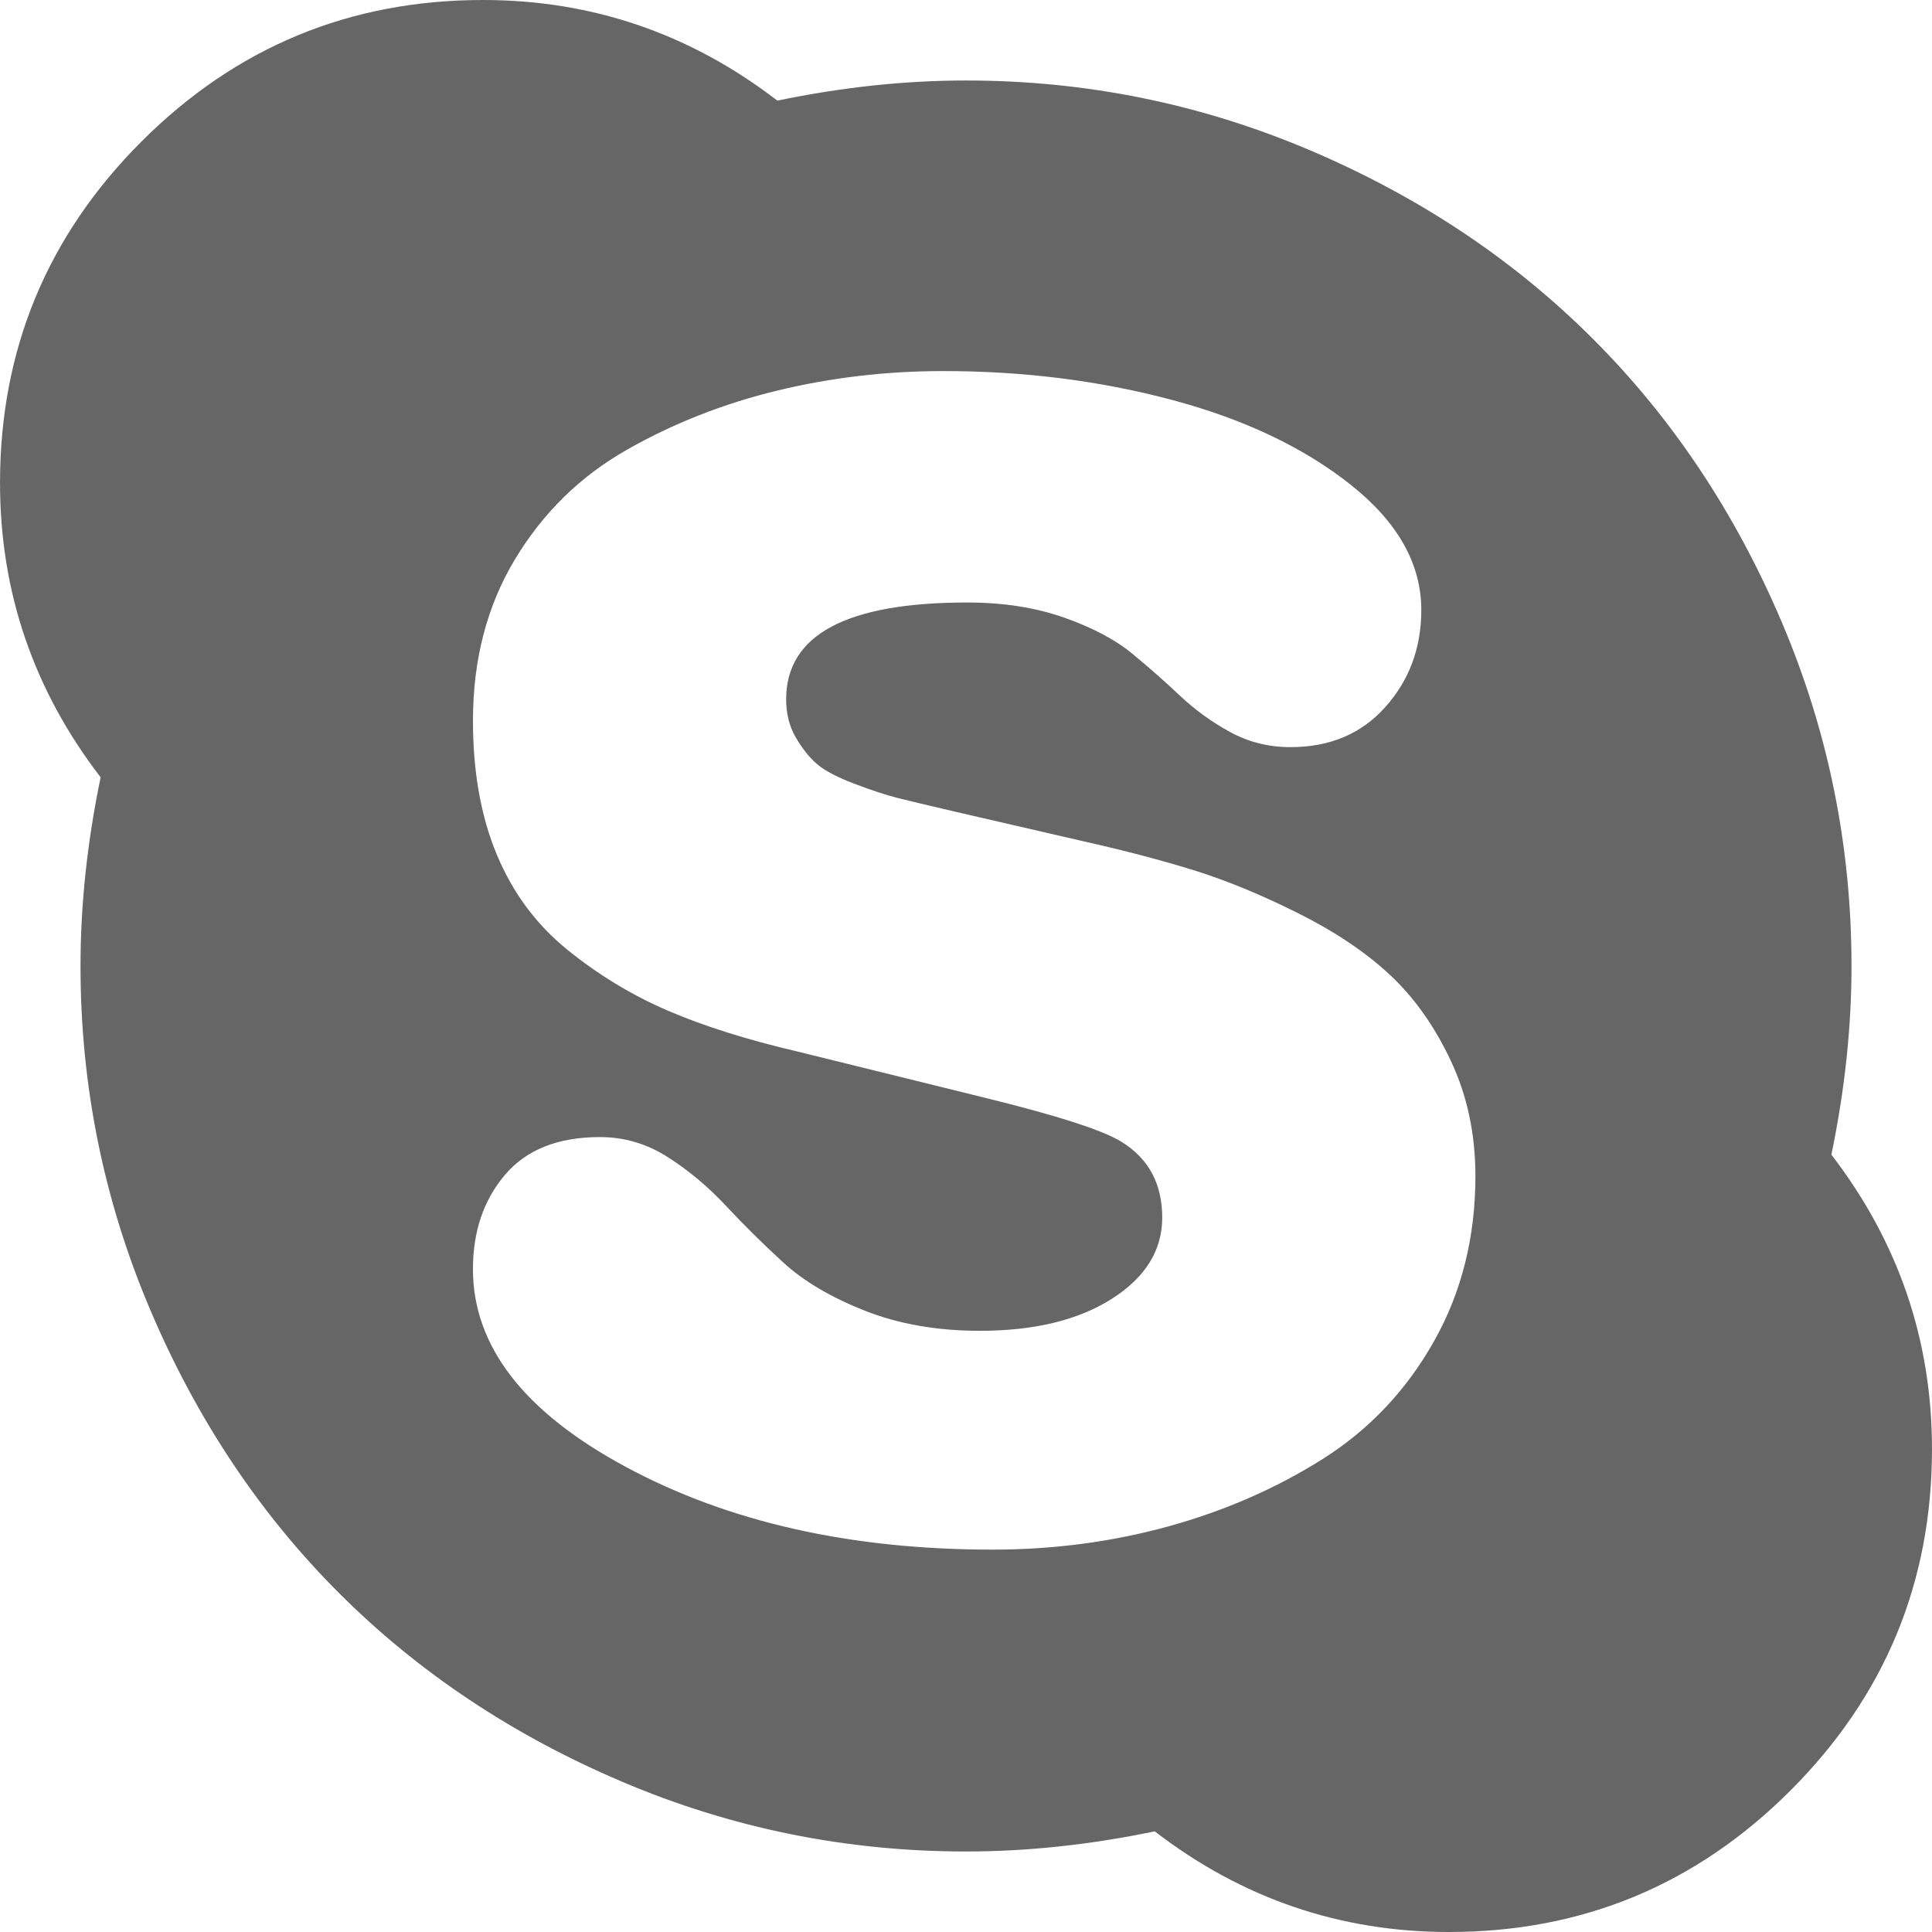
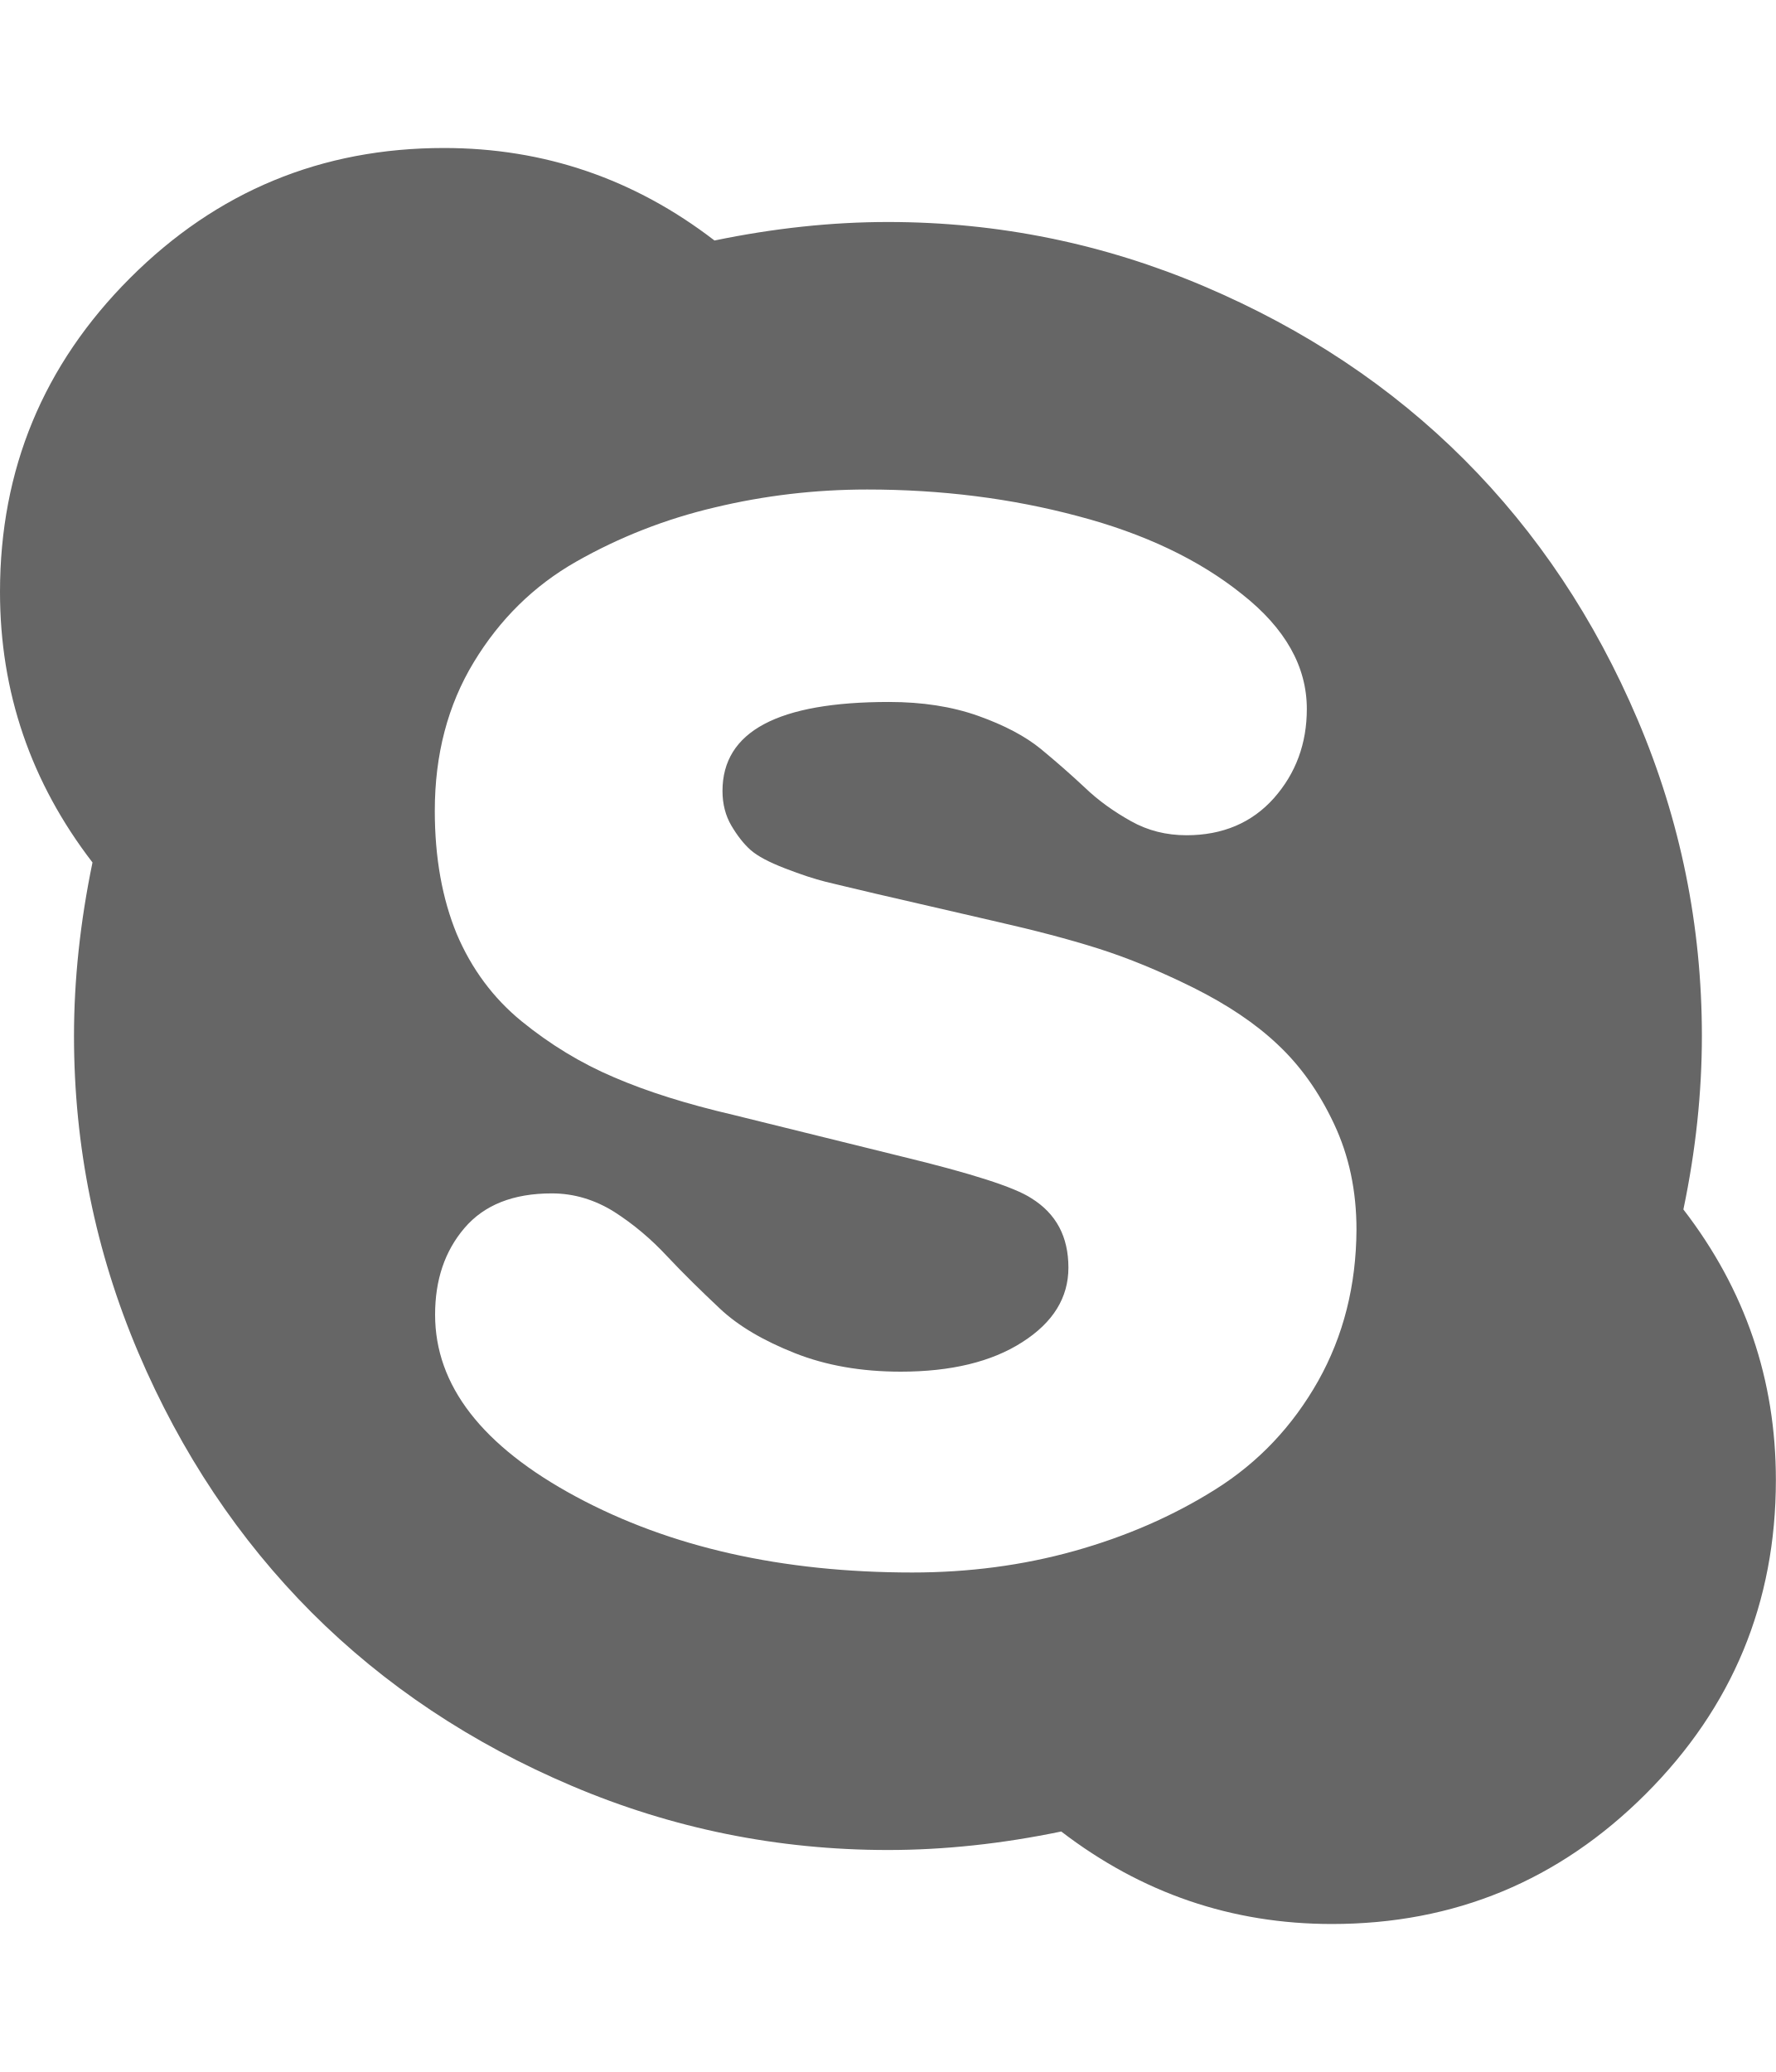
- <svg xmlns="http://www.w3.org/2000/svg" version="1.1" id="Capa_1" x="0px" y="0px" width="512px" height="512px" viewBox="0 0 512 512" enable-background="new 0 0 512 512" xml:space="preserve">
-   <path fill="#666666" d="M485.338,305.999c3.549-17.112,5.329-33.782,5.329-50c0-31.778-6.159-62.167-18.498-91.169  c-12.331-28.999-28.999-53.996-49.999-74.998c-21-21.001-45.994-37.667-74.994-50.004c-29.008-12.327-59.388-18.497-91.17-18.497  c-16.222,0-32.89,1.779-50.001,5.336C182.894,8.89,156.893,0,128.003,0C92.672,0,62.507,12.498,37.505,37.495  c-25.003,25.003-37.5,55.168-37.5,90.501c0,28.89,8.889,54.89,26.665,78.001c-3.554,17.11-5.333,33.78-5.333,50.002  c0,31.773,6.165,62.162,18.497,91.165c12.332,28.999,28.999,53.998,50.001,75.003c21,20.999,46.001,37.66,75,49.998  c29.001,12.333,59.391,18.499,91.168,18.499c16.22,0,32.889-1.781,50.01-5.338c23.104,17.78,49.104,26.675,77.994,26.675  c35.328,0,65.502-12.506,90.489-37.501c25.003-25.004,37.501-55.169,37.501-90.505C511.992,355.111,503.105,329.114,485.338,305.999  z M379.995,355.498c-7.327,13.001-17.165,23.389-29.495,31.168c-12.337,7.779-25.947,13.716-40.834,17.832  c-14.887,4.107-30.44,6.168-46.667,6.168c-37.551,0-69.882-7.28-96.995-21.839c-27.113-14.561-40.668-32.052-40.668-52.501  c0-9.996,2.834-18.322,8.501-24.994c5.666-6.669,14.055-9.996,25.166-9.996c6.445,0,12.442,1.776,17.998,5.328  c5.555,3.557,10.665,7.84,15.334,12.842c4.669,5.003,9.721,9.996,15.166,14.999c5.442,5.003,12.664,9.277,21.664,12.833  c9.001,3.557,19.168,5.338,30.505,5.338c14.443,0,26.105-2.829,35.003-8.493c8.885-5.673,13.329-12.842,13.329-21.504  c0-8.894-3.553-15.559-10.66-20.002c-4.883-3.12-17.333-7.119-37.334-12.005l-48.671-12.007  c-13.332-3.108-24.777-6.716-34.334-10.824c-9.557-4.114-18.447-9.497-26.667-16.169c-8.218-6.664-14.441-15.051-18.664-25.166  c-4.222-10.108-6.333-21.944-6.333-35.5c0-16.224,3.724-30.496,11.165-42.834c7.442-12.335,17.336-22.003,29.666-29.002  c12.332-7.001,25.61-12.222,39.834-15.666c14.22-3.445,28.887-5.167,43.998-5.167c21.338,0,41.552,2.557,60.666,7.667  c19.11,5.11,34.888,12.61,47.329,22.499c12.441,9.893,18.662,20.947,18.662,33.168c0,9.996-3.16,18.556-9.501,25.665  c-6.321,7.107-14.712,10.664-25.16,10.664c-5.776,0-11.107-1.335-15.997-4.002c-4.888-2.665-9.328-5.886-13.337-9.664  c-4-3.776-8.228-7.499-12.67-11.165c-4.443-3.666-10.444-6.833-17.991-9.499c-7.564-2.667-16.114-4.001-25.669-4.001  c-31.997,0-47.999,8.55-47.999,25.664c0,3.776,0.835,7.11,2.5,9.999c1.666,2.889,3.503,5.222,5.499,7  c1.996,1.78,5.33,3.557,9.999,5.336c4.669,1.78,8.558,3.062,11.668,3.834c3.109,0.777,8.002,1.944,14.667,3.498l34.668,7.999  c10.887,2.446,20.604,5.004,29.166,7.667c8.559,2.671,17.724,6.445,27.5,11.336c9.777,4.889,17.889,10.33,24.33,16.332  c6.447,6.005,11.834,13.608,16.173,22.83c4.337,9.225,6.496,19.393,6.496,30.5C390.998,327.886,387.338,342.5,379.995,355.498z" />
+ <svg xmlns="http://www.w3.org/2000/svg" version="1.1" id="Capa_1" x="0px" y="0px" width="24px" height="28px" viewBox="0 0 24 28" enable-background="new 0 0 24 28" xml:space="preserve">
+   <path fill="#666666" d="M22.75,16.344C22.918,15.543,23,14.76,23,14c0-1.49-0.29-2.914-0.868-4.274  c-0.578-1.359-1.36-2.531-2.344-3.516c-0.984-0.984-2.156-1.763-3.515-2.341C14.916,3.292,13.488,3,12,3  c-0.76,0-1.542,0.084-2.344,0.25C8.572,2.416,7.352,2,6,2C4.344,2,2.93,2.585,1.758,3.757S0,6.343,0,7.999  c0,1.354,0.416,2.572,1.25,3.656C1.084,12.458,1,13.239,1,13.999c0,1.488,0.29,2.914,0.868,4.276  c0.578,1.359,1.362,2.531,2.344,3.516c0.984,0.984,2.156,1.766,3.519,2.344C9.086,24.71,10.51,25,12,25  c0.76,0,1.542-0.084,2.342-0.25C15.43,25.584,16.648,26,18,26c1.656,0,3.07-0.586,4.242-1.758S24,21.656,24,20  C24,18.644,23.586,17.428,22.75,16.344z M17.813,18.664c-0.345,0.61-0.805,1.096-1.383,1.46s-1.214,0.64-1.914,0.836  c-0.695,0.194-1.426,0.29-2.186,0.29c-1.76,0-3.276-0.342-4.544-1.024c-1.272-0.684-1.906-1.504-1.906-2.46  c0-0.468,0.13-0.859,0.398-1.172c0.266-0.311,0.657-0.467,1.18-0.467c0.3,0,0.582,0.086,0.844,0.25  c0.259,0.166,0.498,0.367,0.714,0.6c0.219,0.233,0.459,0.468,0.711,0.705c0.252,0.238,0.594,0.437,1.016,0.604s0.897,0.25,1.43,0.25  c0.676,0,1.227-0.132,1.641-0.398c0.418-0.266,0.625-0.602,0.625-1.008c0-0.417-0.164-0.728-0.5-0.937  c-0.228-0.15-0.81-0.336-1.75-0.564l-2.279-0.563c-0.628-0.146-1.162-0.314-1.612-0.508c-0.448-0.19-0.864-0.444-1.25-0.758  c-0.382-0.312-0.676-0.708-0.876-1.18c-0.195-0.475-0.296-1.028-0.296-1.662c0-0.762,0.176-1.43,0.526-2.008  c0.35-0.578,0.81-1.034,1.388-1.362s1.202-0.574,1.87-0.731c0.668-0.16,1.354-0.242,2.06-0.242c1,0,1.95,0.12,2.845,0.359  c0.897,0.236,1.638,0.588,2.22,1.055c0.586,0.462,0.876,0.979,0.876,1.552c0,0.466-0.148,0.87-0.446,1.206  c-0.296,0.332-0.692,0.5-1.18,0.5c-0.274,0-0.524-0.063-0.75-0.19c-0.227-0.127-0.438-0.275-0.626-0.456  c-0.188-0.176-0.387-0.35-0.594-0.521c-0.211-0.172-0.492-0.32-0.845-0.446c-0.355-0.126-0.754-0.188-1.206-0.188  c-1.5,0-2.25,0.397-2.25,1.204c0,0.176,0.042,0.335,0.12,0.467s0.164,0.244,0.258,0.328c0.095,0.084,0.25,0.166,0.468,0.25  c0.217,0.084,0.4,0.144,0.545,0.18c0.144,0.036,0.378,0.09,0.688,0.164l1.628,0.376c0.509,0.116,0.964,0.234,1.368,0.362  s0.828,0.302,1.29,0.531c0.46,0.23,0.84,0.484,1.14,0.769c0.301,0.282,0.555,0.635,0.758,1.067c0.205,0.434,0.305,0.908,0.305,1.434  C18.328,17.372,18.156,18.054,17.813,18.664z" />
</svg>
